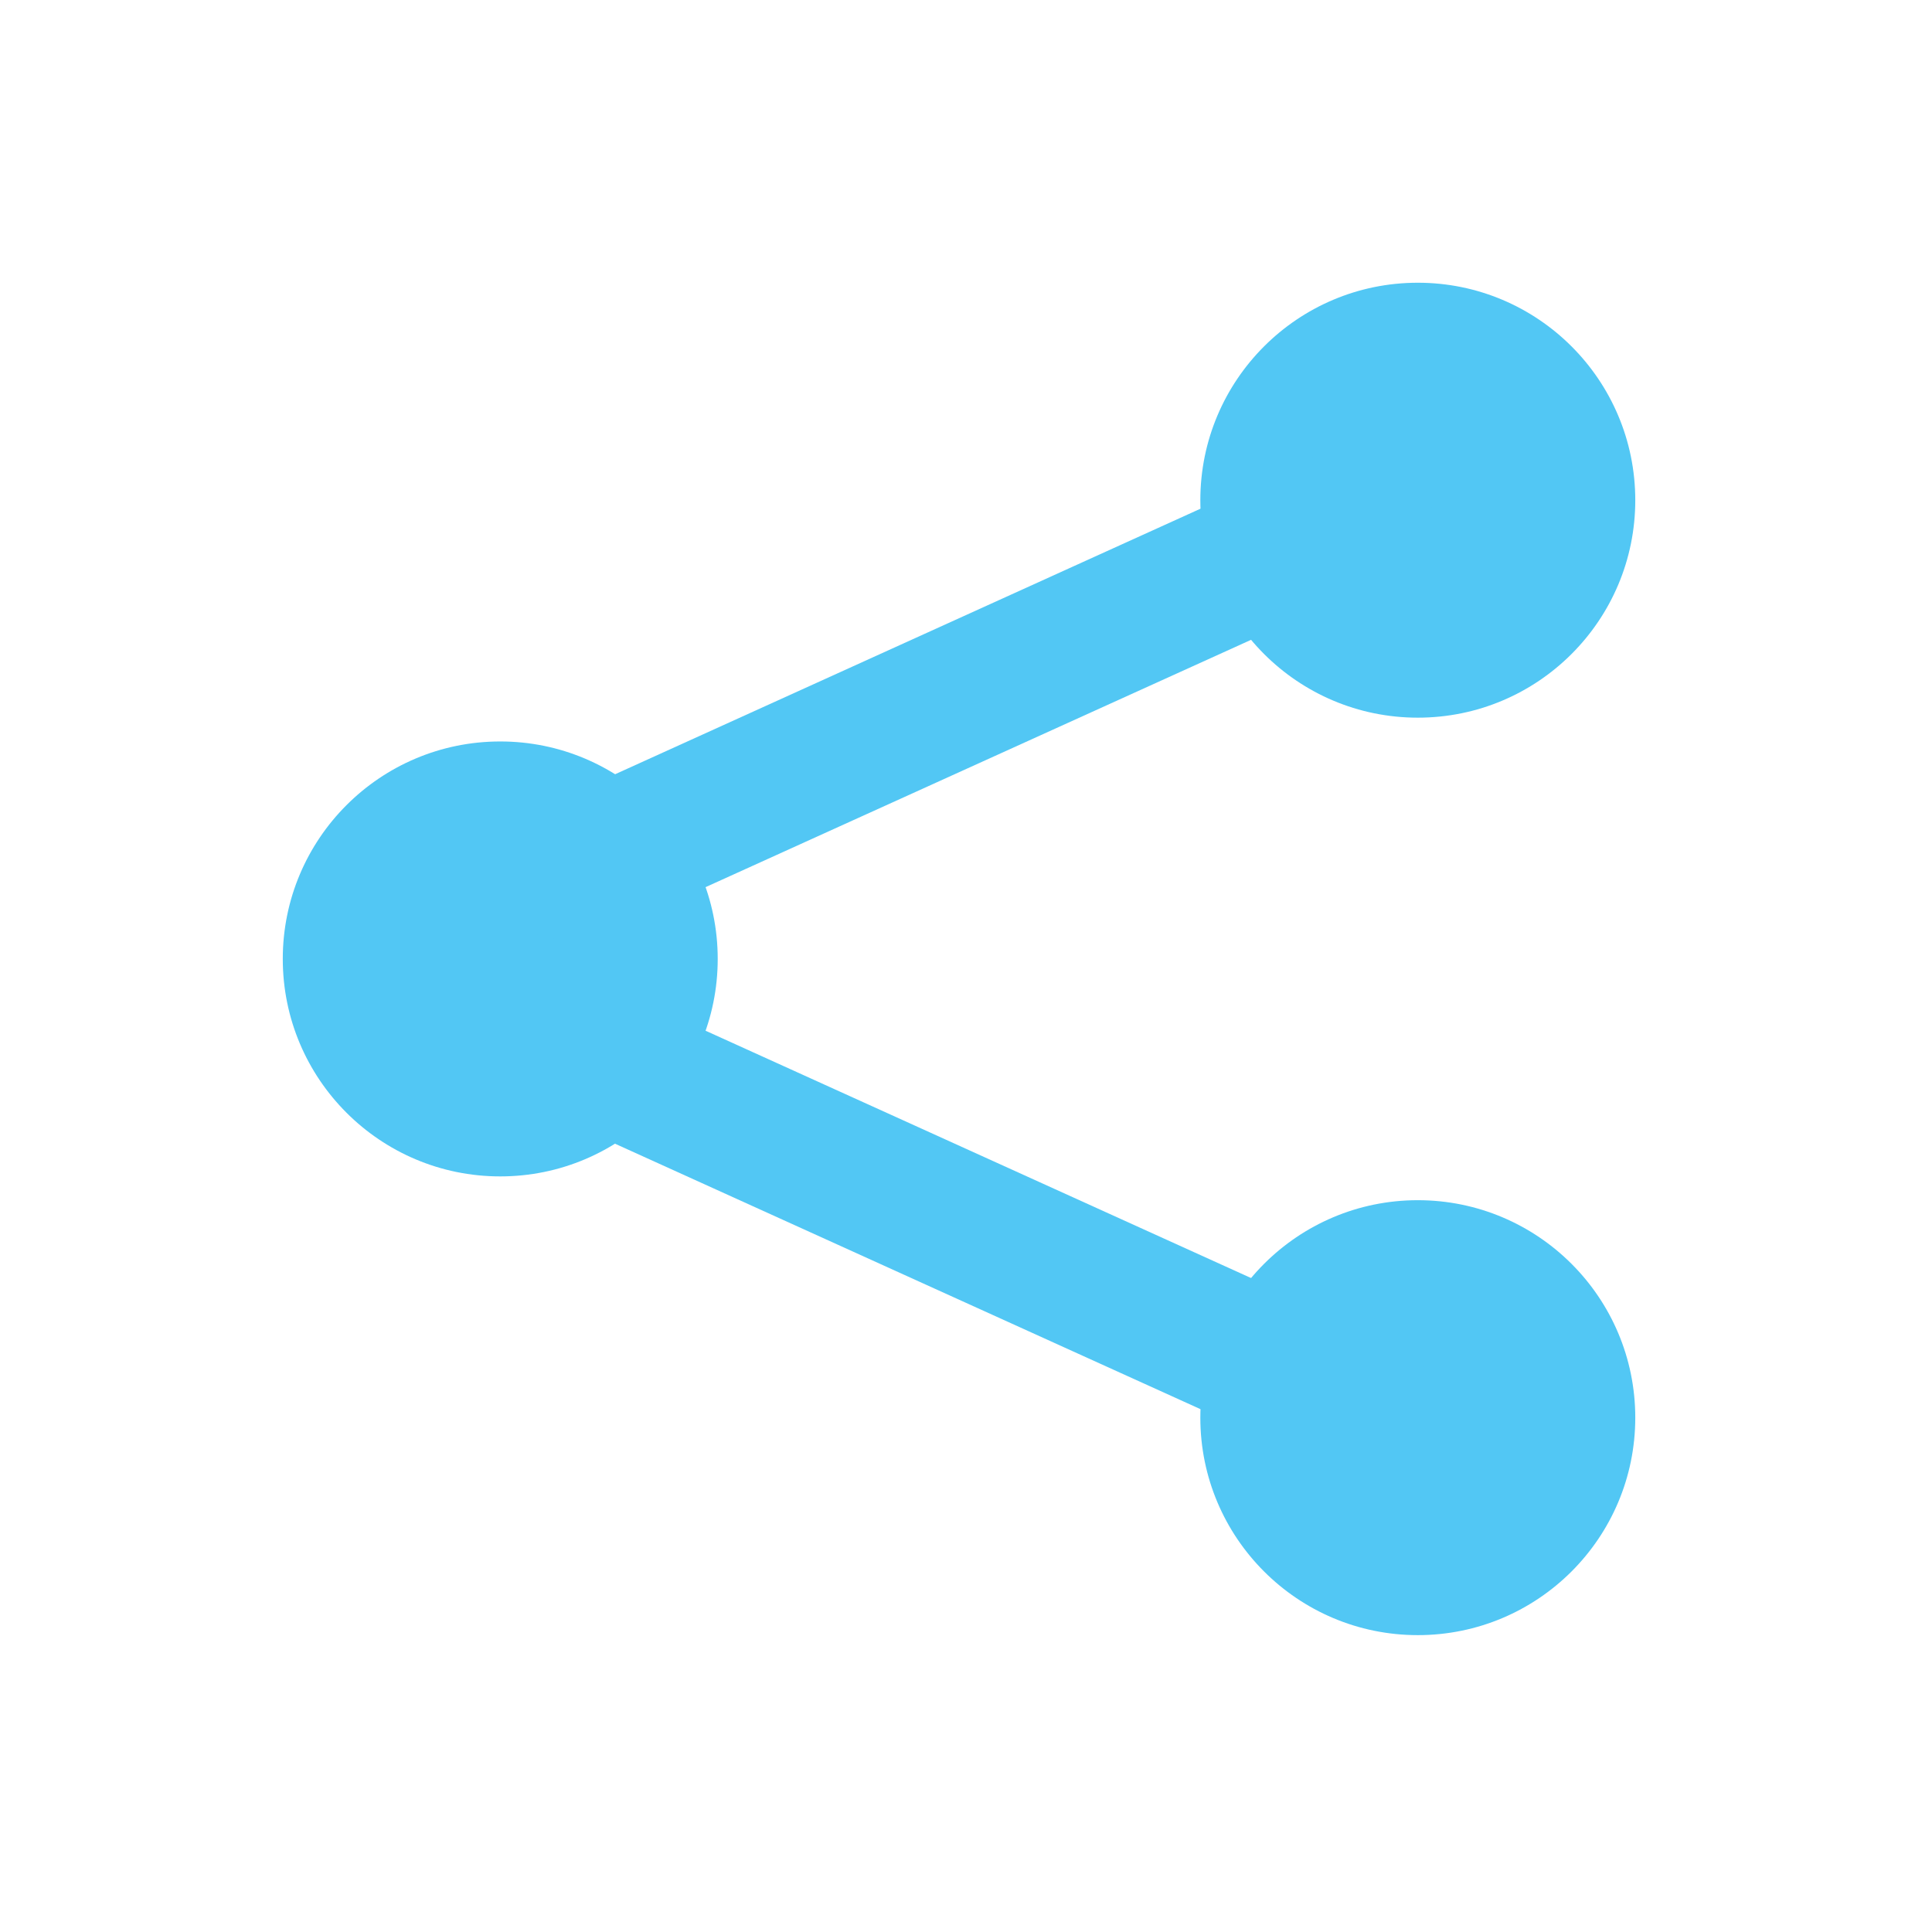
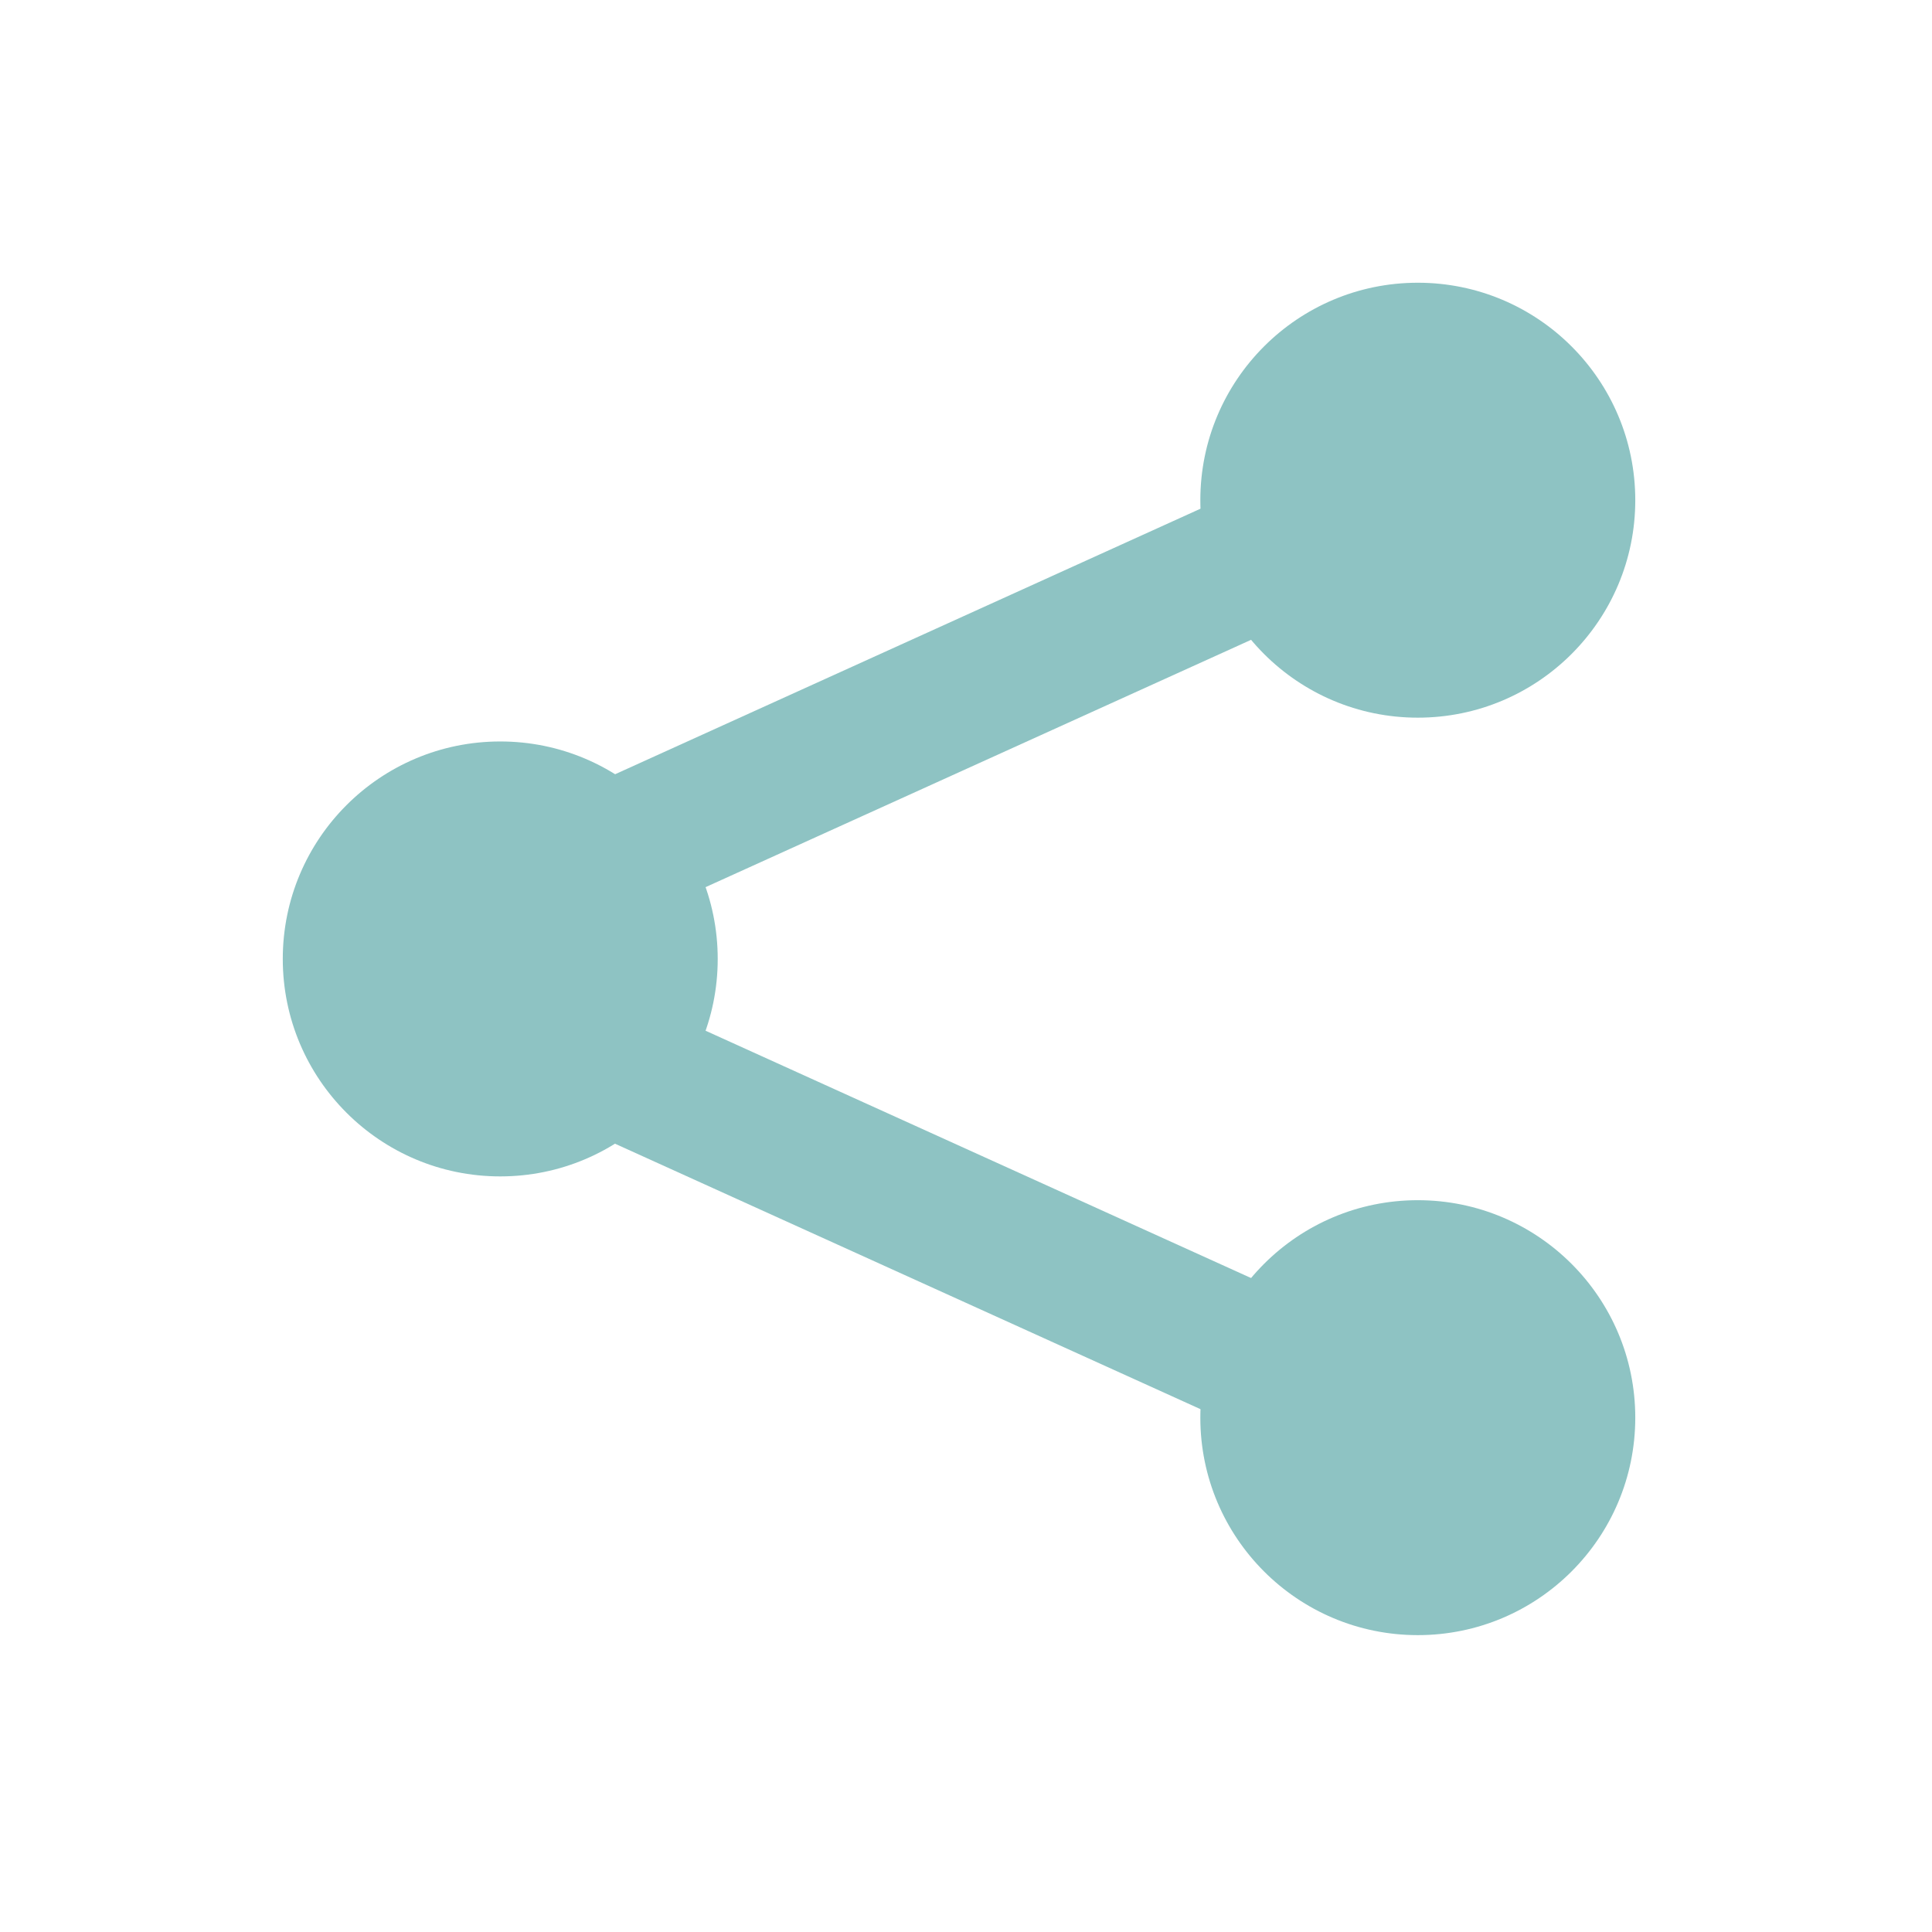
<svg xmlns="http://www.w3.org/2000/svg" width="41" height="41" viewBox="0 0 41 41">
  <defs>
    <clipPath id="clip-nav_icon_3">
      <rect width="41" height="41" />
    </clipPath>
  </defs>
  <g id="nav_icon_3" clip-path="url(#clip-nav_icon_3)">
    <g id="Group_1305" data-name="Group 1305" transform="translate(6 6)">
      <g id="share" transform="translate(0 0)">
-         <path id="Path_1125" data-name="Path 1125" d="M323.9,20.615A4.615,4.615,0,1,1,319.283,16,4.615,4.615,0,0,1,323.9,20.615Zm0,0" transform="translate(-295.197 -16)" fill="#52c7f4" />
-         <path id="Path_1127" data-name="Path 1127" d="M323.9,361.948a4.615,4.615,0,1,1-4.615-4.616A4.615,4.615,0,0,1,323.9,361.948Zm0,0" transform="translate(-295.197 -337.862)" fill="#52c7f4" />
-         <path id="Path_1129" data-name="Path 1129" d="M25.231,191.283a4.615,4.615,0,1,1-4.616-4.615A4.615,4.615,0,0,1,25.231,191.283Zm0,0" transform="translate(-16 -176.933)" fill="#52c7f4" />
-         <path id="Path_1131" data-name="Path 1131" d="M116.136,100.569a1.906,1.906,0,0,1-1.554-.717,1.28,1.28,0,0,1,.668-1.937L131.817,90.4a2.048,2.048,0,0,1,2.436.531,1.28,1.28,0,0,1-.668,1.937l-16.568,7.512A2.138,2.138,0,0,1,116.136,100.569Zm0,0" transform="translate(-110.067 -86.636)" fill="#52c7f4" />
-         <path id="Path_1132" data-name="Path 1132" d="M132.722,276.573a2.139,2.139,0,0,1-.882-.186l-16.568-7.512a1.279,1.279,0,0,1-.668-1.937,2.047,2.047,0,0,1,2.435-.531l16.568,7.512a1.279,1.279,0,0,1,.668,1.937A1.91,1.91,0,0,1,132.722,276.573Zm0,0" transform="translate(-110.089 -251.451)" fill="#52c7f4" />
+         <path id="Path_1125" data-name="Path 1125" d="M323.9,20.615A4.615,4.615,0,1,1,319.283,16,4.615,4.615,0,0,1,323.9,20.615Zm0,0" transform="translate(-295.197 -16)" fill="#8EC3C3" />
+         <path id="Path_1127" data-name="Path 1127" d="M323.9,361.948a4.615,4.615,0,1,1-4.615-4.616A4.615,4.615,0,0,1,323.9,361.948Zm0,0" transform="translate(-295.197 -337.862)" fill="#8EC3C3" />
+         <path id="Path_1129" data-name="Path 1129" d="M25.231,191.283a4.615,4.615,0,1,1-4.616-4.615A4.615,4.615,0,0,1,25.231,191.283Zm0,0" transform="translate(-16 -176.933)" fill="#8EC3C3" />
+         <path id="Path_1131" data-name="Path 1131" d="M116.136,100.569a1.906,1.906,0,0,1-1.554-.717,1.28,1.28,0,0,1,.668-1.937L131.817,90.4a2.048,2.048,0,0,1,2.436.531,1.28,1.28,0,0,1-.668,1.937l-16.568,7.512A2.138,2.138,0,0,1,116.136,100.569Zm0,0" transform="translate(-110.067 -86.636)" fill="#8EC3C3" />
+         <path id="Path_1132" data-name="Path 1132" d="M132.722,276.573a2.139,2.139,0,0,1-.882-.186l-16.568-7.512a1.279,1.279,0,0,1-.668-1.937,2.047,2.047,0,0,1,2.435-.531l16.568,7.512a1.279,1.279,0,0,1,.668,1.937A1.91,1.91,0,0,1,132.722,276.573Zm0,0" transform="translate(-110.089 -251.451)" fill="#8EC3C3" />
      </g>
    </g>
  </g>
</svg>
